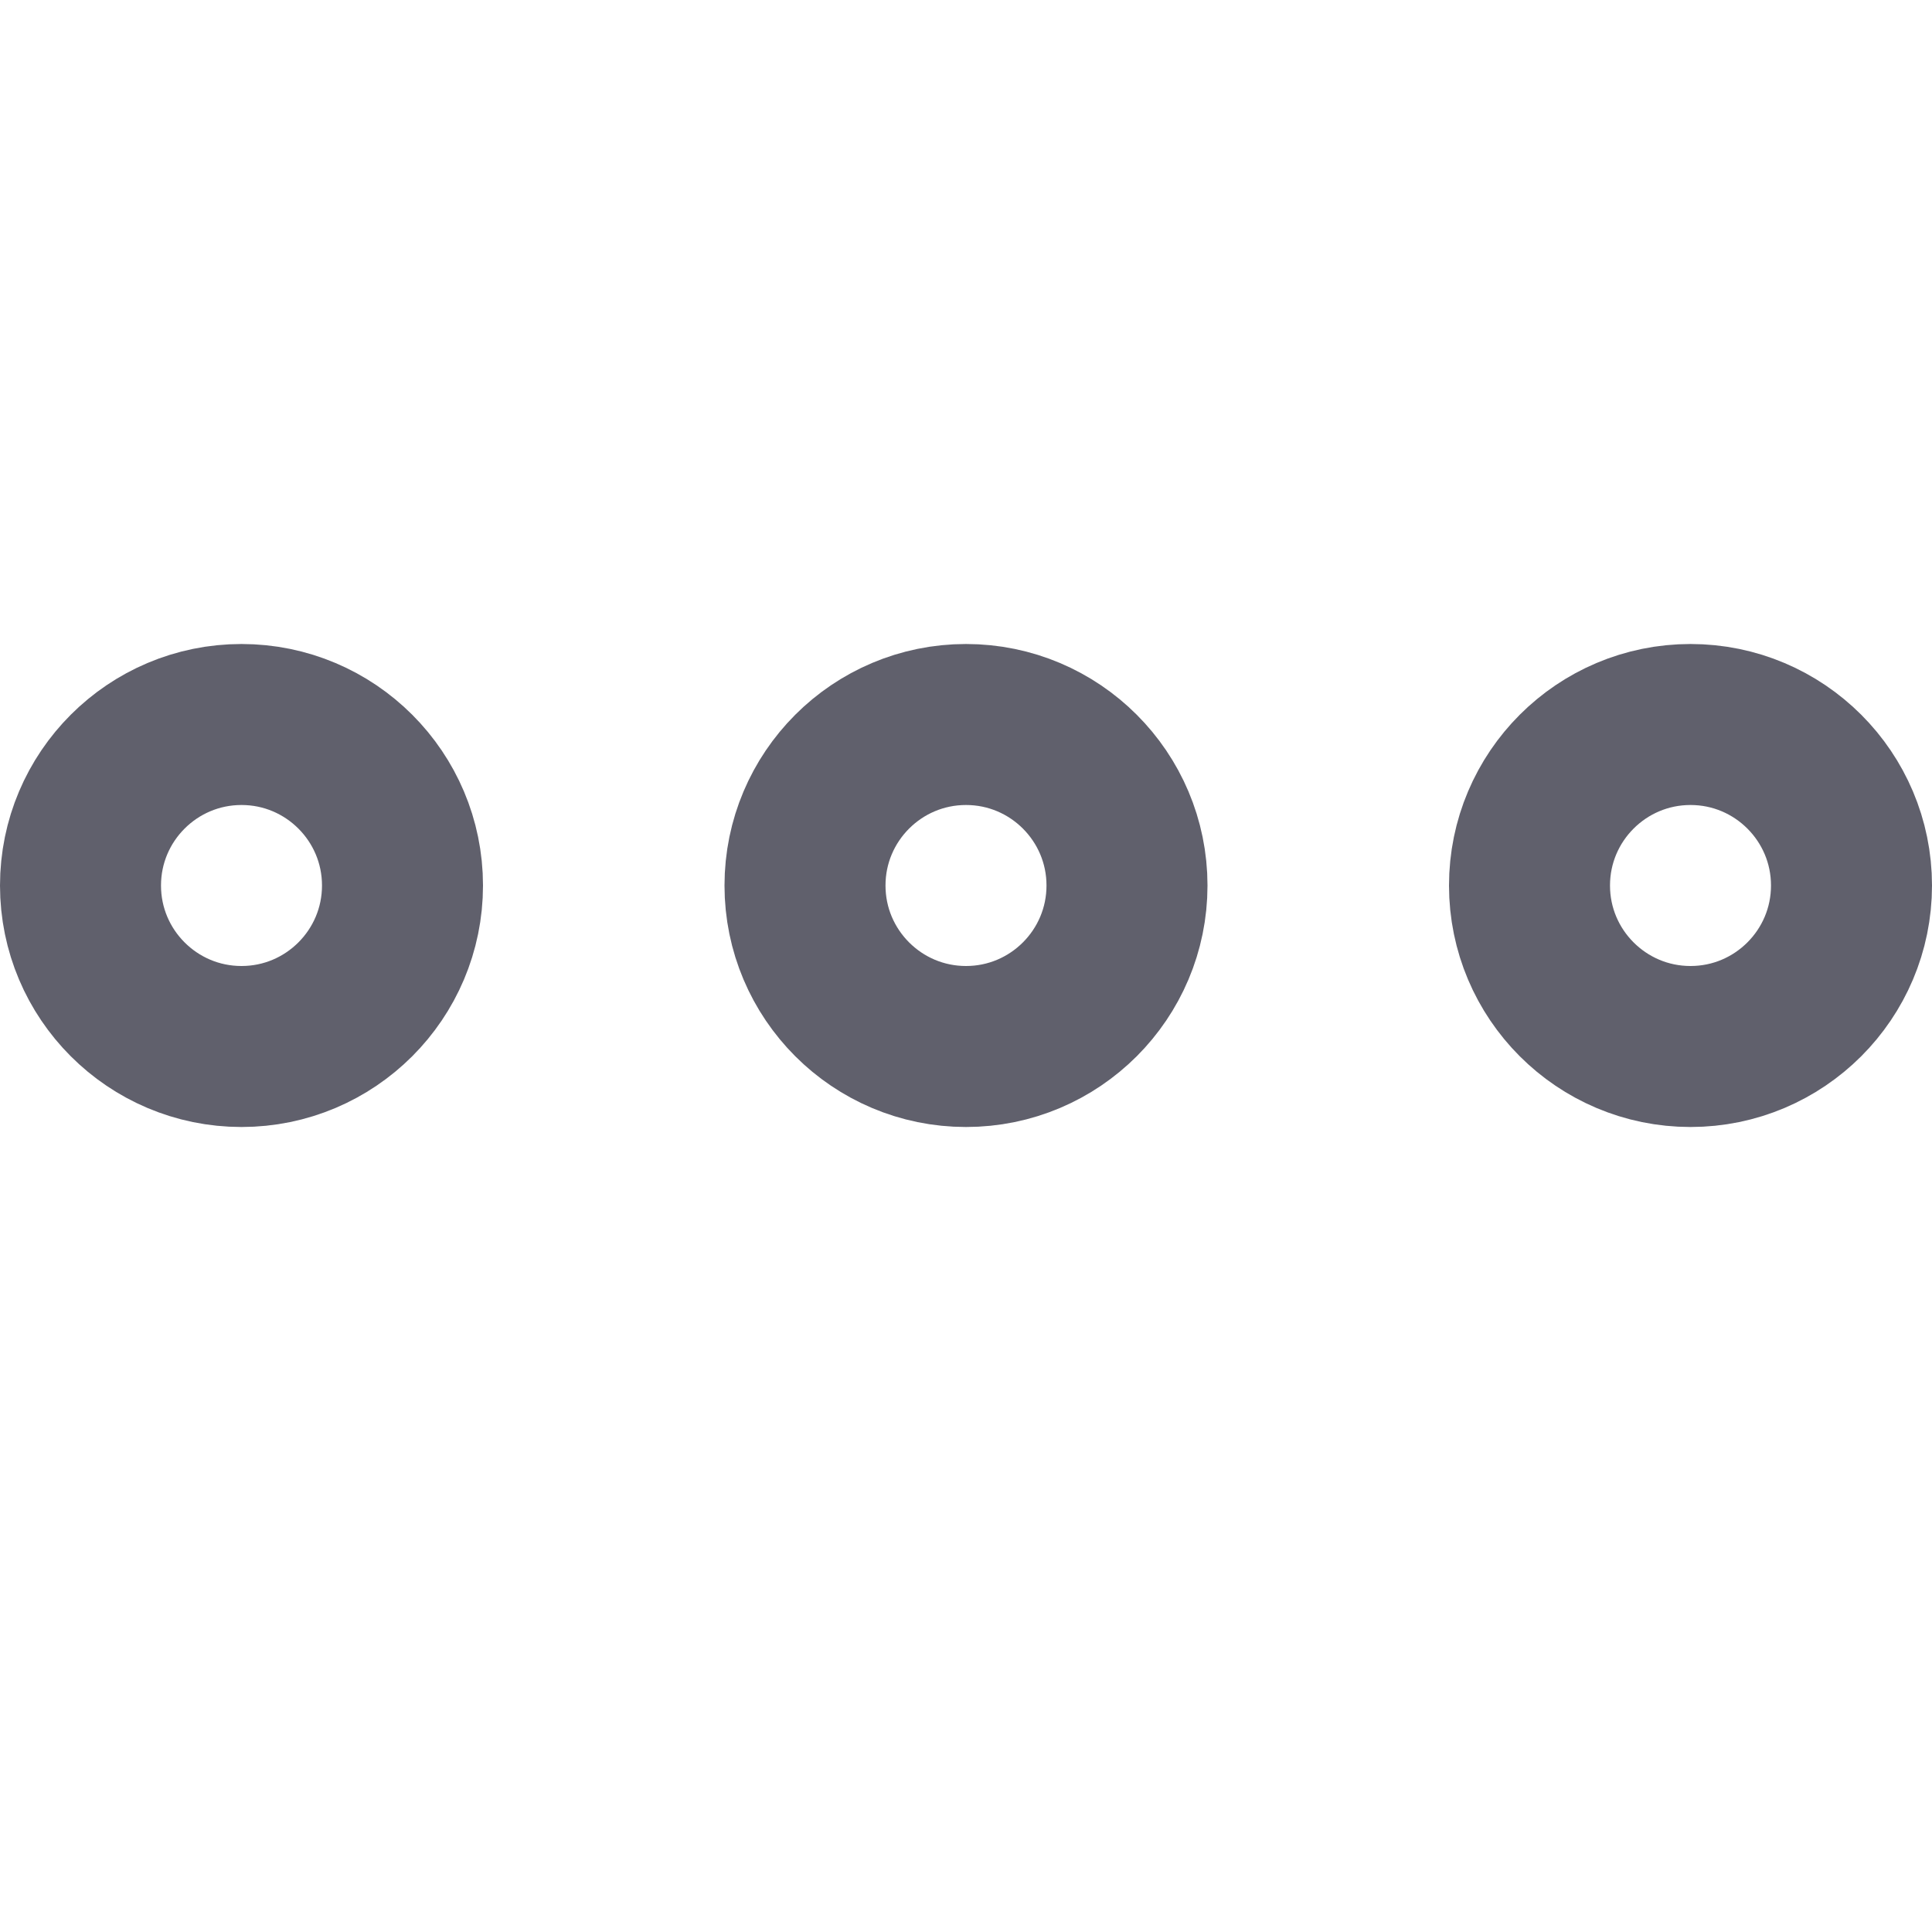
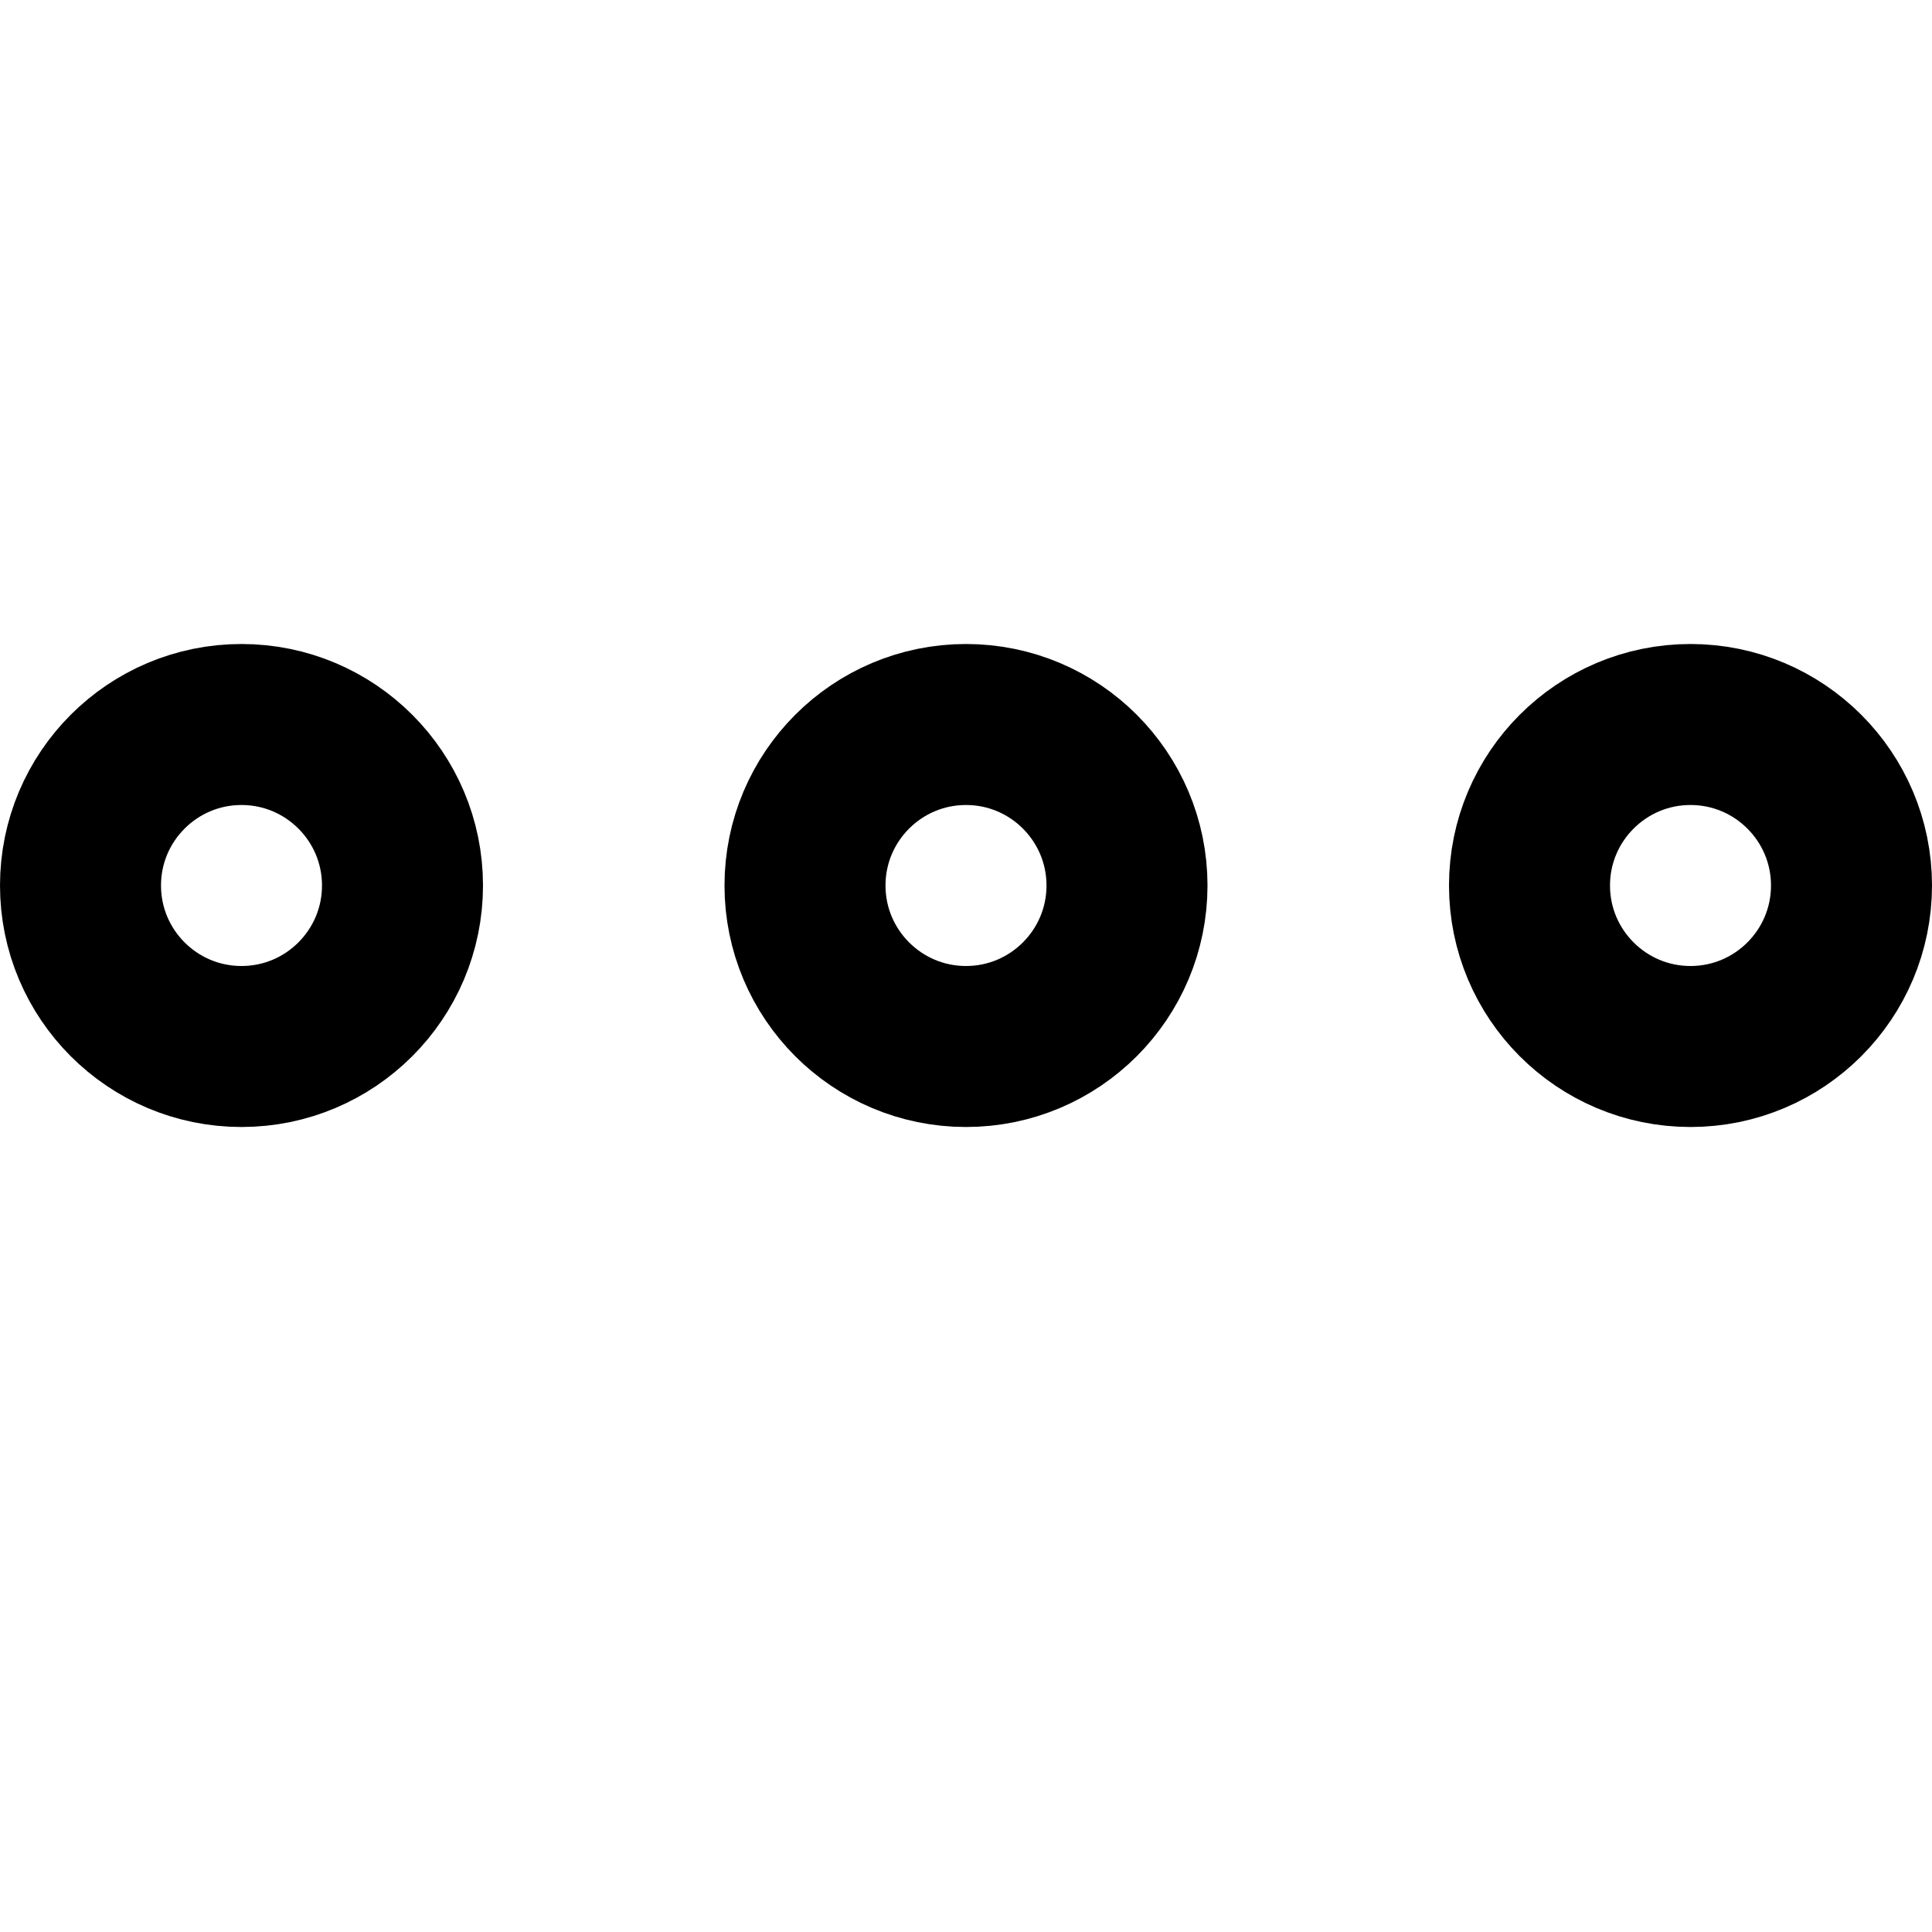
- <svg xmlns="http://www.w3.org/2000/svg" width="12" height="12" viewBox="0 0 12 12" fill="none">
-   <path d="M1.5 6.5C2.052 6.5 2.5 6.052 2.5 5.5C2.5 4.948 2.052 4.5 1.5 4.5C0.948 4.5 0.5 4.948 0.5 5.5C0.5 6.052 0.948 6.5 1.5 6.5Z" stroke="#60606C" stroke-linecap="round" stroke-linejoin="round" />
-   <path d="M10.5 6.5C11.052 6.5 11.5 6.052 11.5 5.5C11.5 4.948 11.052 4.5 10.5 4.5C9.948 4.5 9.5 4.948 9.5 5.5C9.5 6.052 9.948 6.5 10.5 6.5Z" stroke="#60606C" stroke-linecap="round" stroke-linejoin="round" />
-   <path d="M6 6.5C6.552 6.5 7 6.052 7 5.5C7 4.948 6.552 4.5 6 4.5C5.448 4.5 5 4.948 5 5.5C5 6.052 5.448 6.5 6 6.5Z" stroke="#60606C" stroke-linecap="round" stroke-linejoin="round" />
+ <svg xmlns="http://www.w3.org/2000/svg" viewBox="0 0 12 12" fill="none">
+   <path d="M1.5 6.5C2.052 6.5 2.5 6.052 2.5 5.5C2.5 4.948 2.052 4.5 1.5 4.5C0.948 4.5 0.5 4.948 0.5 5.5C0.5 6.052 0.948 6.5 1.5 6.5Z" stroke="currentColor" stroke-linecap="round" stroke-linejoin="round" />
+   <path d="M10.5 6.5C11.052 6.5 11.5 6.052 11.5 5.5C11.5 4.948 11.052 4.5 10.5 4.5C9.948 4.5 9.5 4.948 9.5 5.5C9.5 6.052 9.948 6.5 10.5 6.5Z" stroke="currentColor" stroke-linecap="round" stroke-linejoin="round" />
+   <path d="M6 6.5C6.552 6.5 7 6.052 7 5.5C7 4.948 6.552 4.5 6 4.5C5.448 4.5 5 4.948 5 5.5C5 6.052 5.448 6.5 6 6.5Z" stroke="currentColor" stroke-linecap="round" stroke-linejoin="round" />
</svg>
